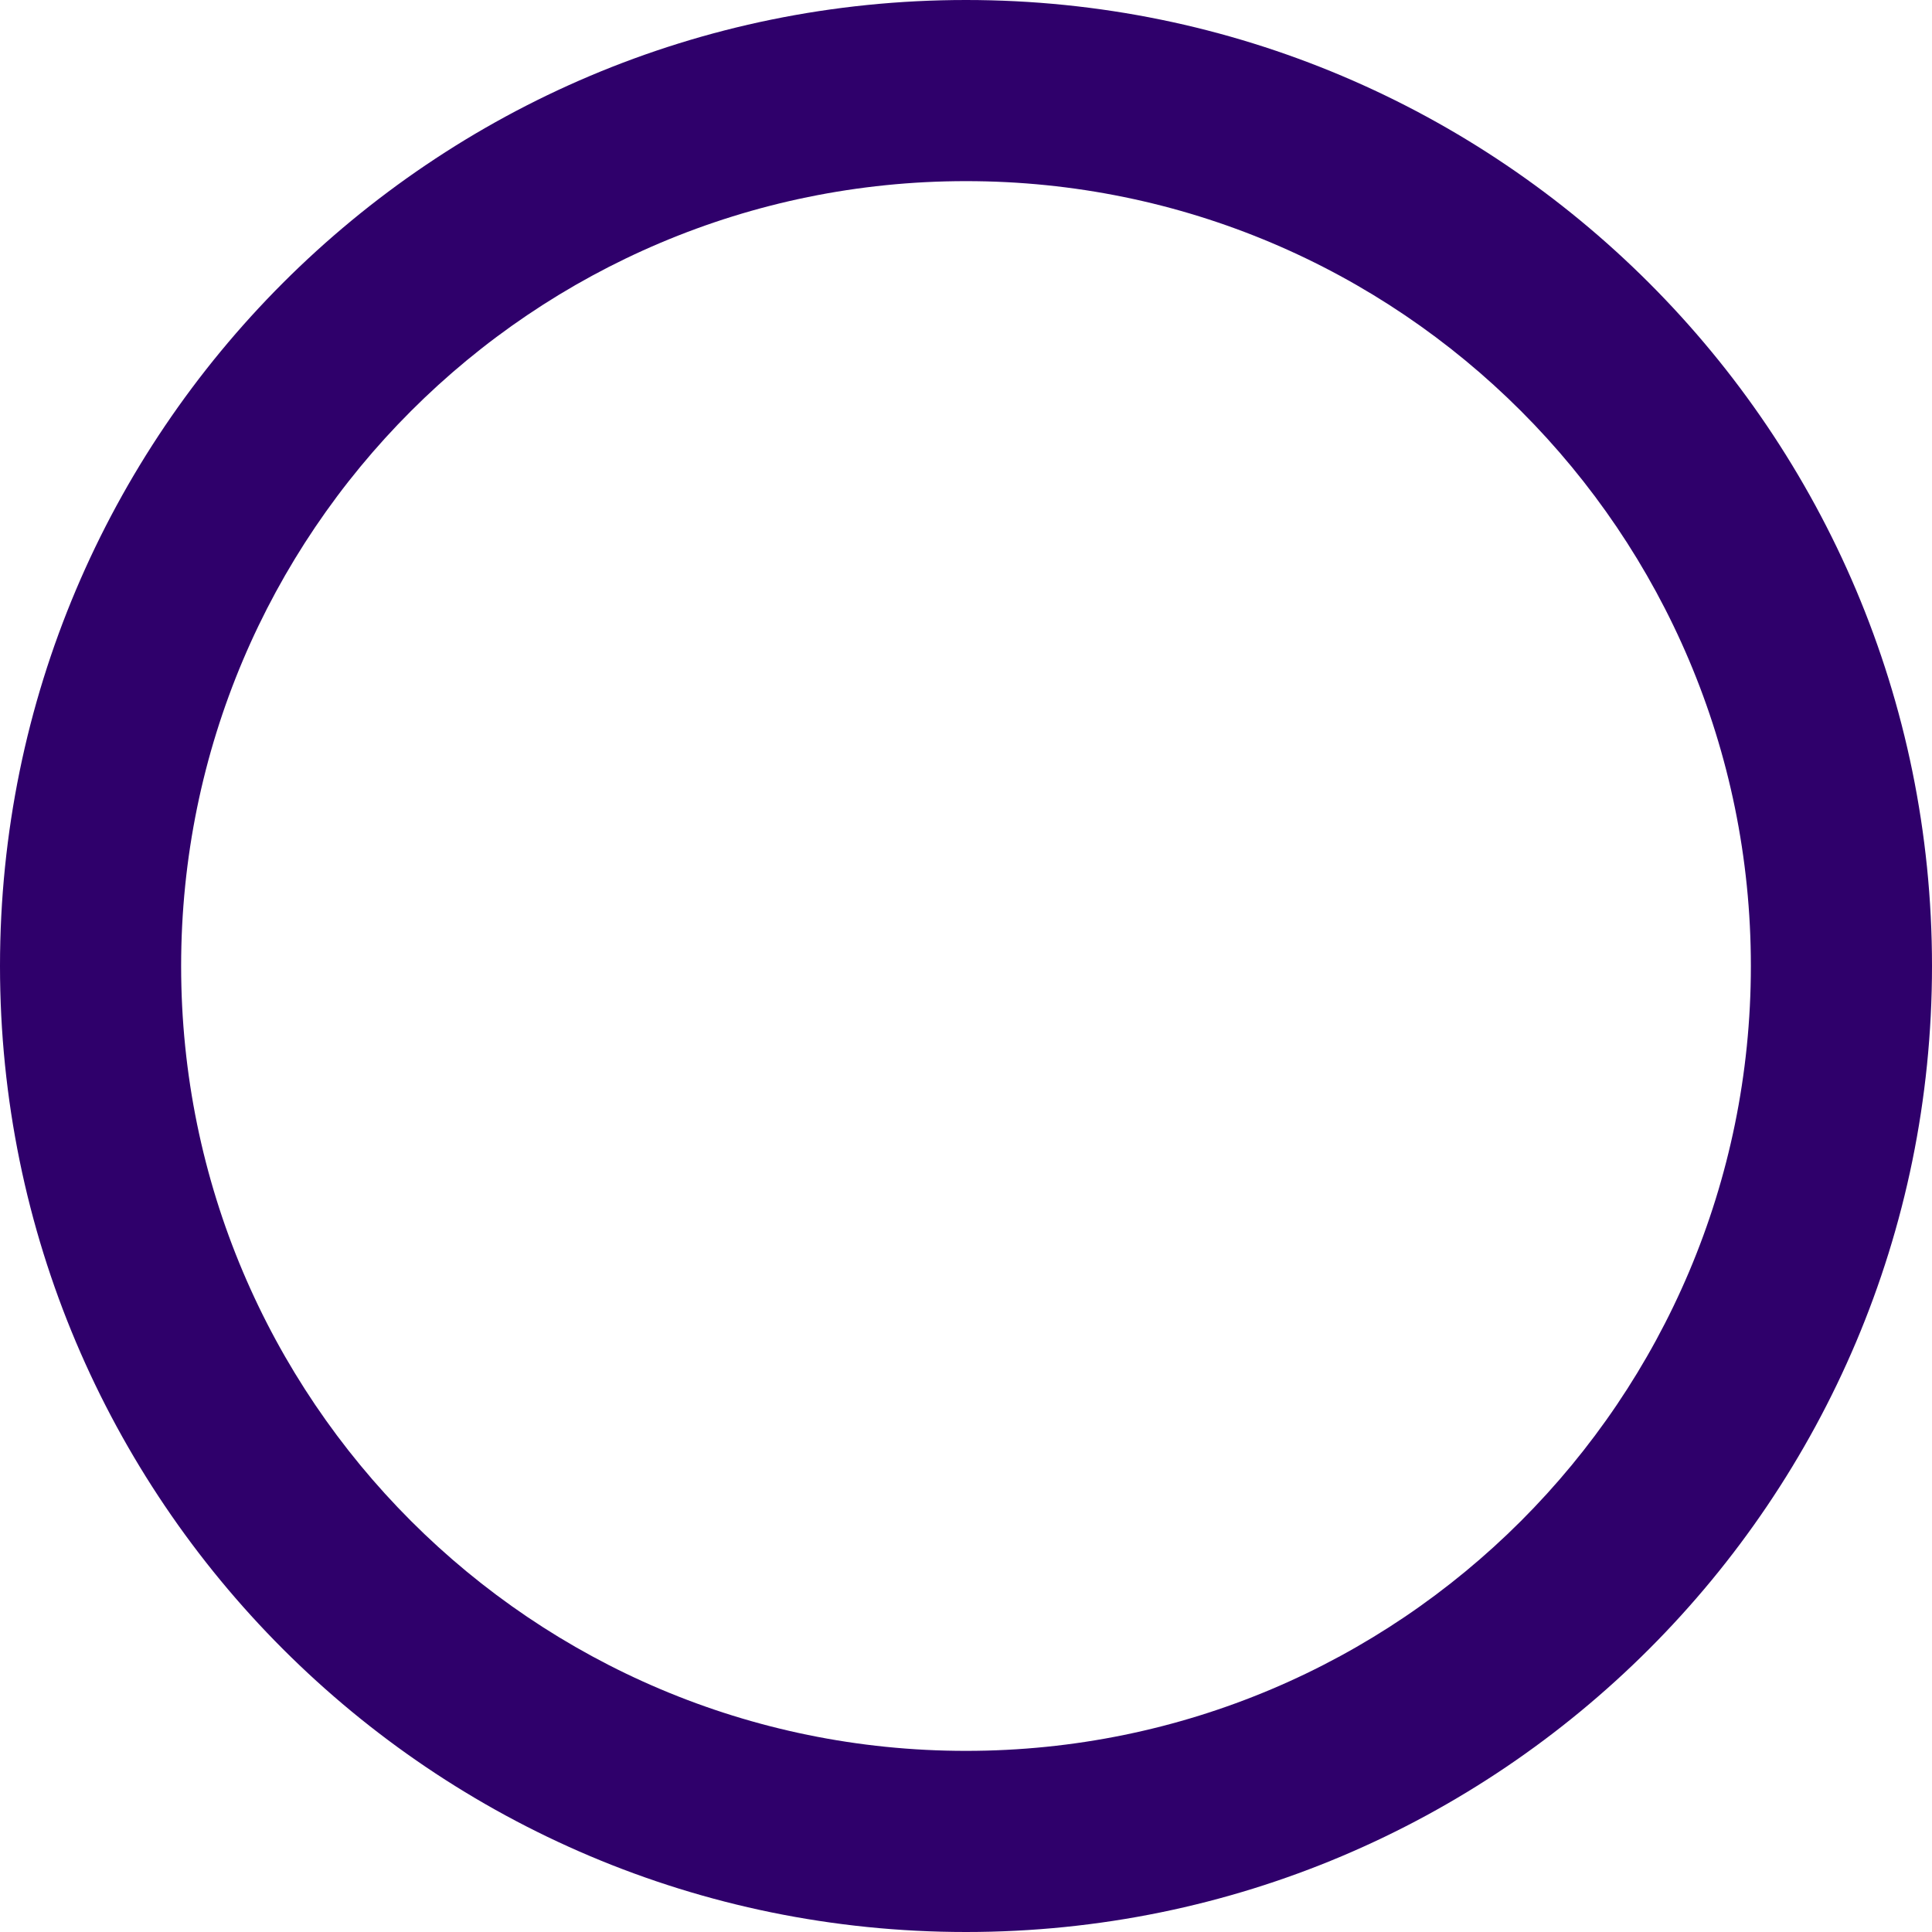
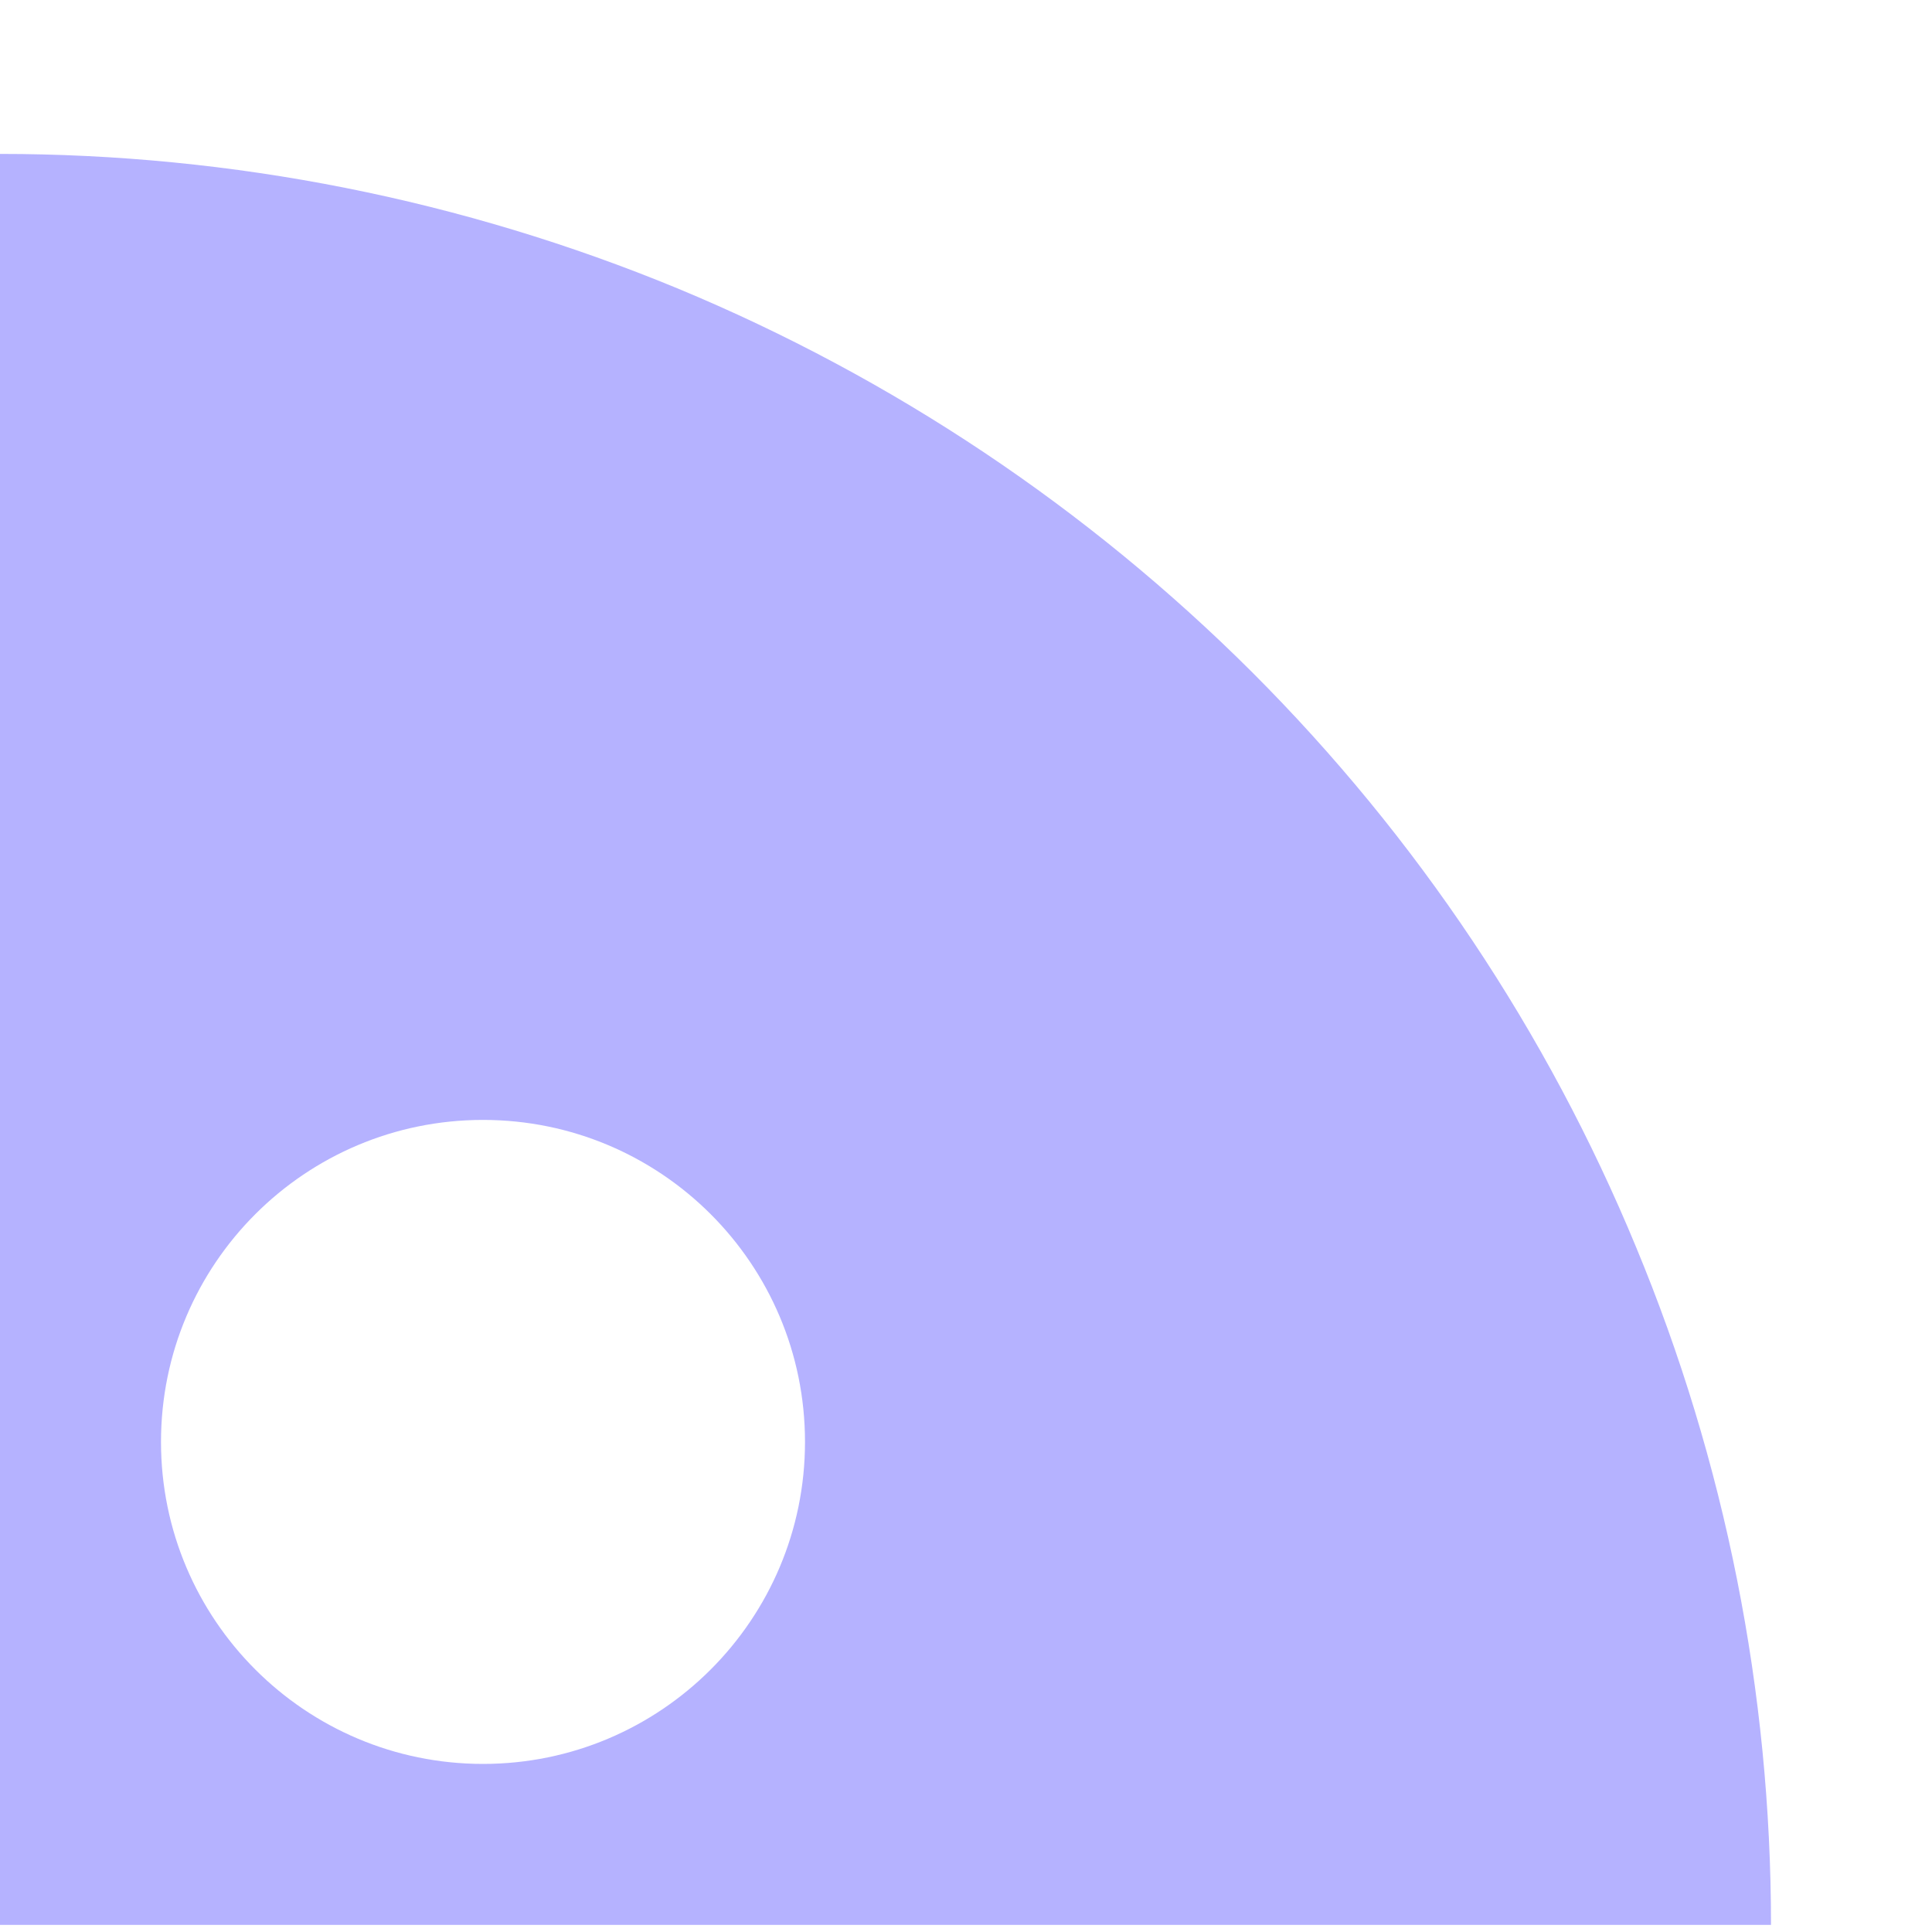
- <svg xmlns="http://www.w3.org/2000/svg" width="146" height="146" viewBox="0 0 146 146" fill="none">
-   <path fill-rule="evenodd" clip-rule="evenodd" d="M73 146C113.317 146 146 113.317 146 73C146 32.683 113.317 0 73 0C32.683 0 0 32.683 0 73C0 113.317 32.683 146 73 146ZM73 132.312C105.757 132.312 132.312 105.757 132.312 73C132.312 40.243 105.757 13.688 73 13.688C40.243 13.688 13.688 40.243 13.688 73C13.688 105.757 40.243 132.312 73 132.312Z" fill="#2F006B" />
+ <svg xmlns="http://www.w3.org/2000/svg" width="6" height="6" viewBox="0 0 6 6" fill="none">
+   <path fill-rule="evenodd" clip-rule="evenodd" d="M5.081 3.873C5.358 4.54 5.5 5.255 5.5 5.978H0V0.478C0.722 0.478 1.437 0.62 2.105 0.896C2.772 1.173 3.378 1.578 3.889 2.088C4.4 2.599 4.805 3.205 5.081 3.873ZM1.5 5.478C2.052 5.478 2.5 5.03 2.5 4.478C2.5 3.925 2.052 3.478 1.5 3.478C0.948 3.478 0.5 3.925 0.5 4.478C0.5 5.03 0.948 5.478 1.5 5.478Z" fill="#B5B2FF" />
</svg>
